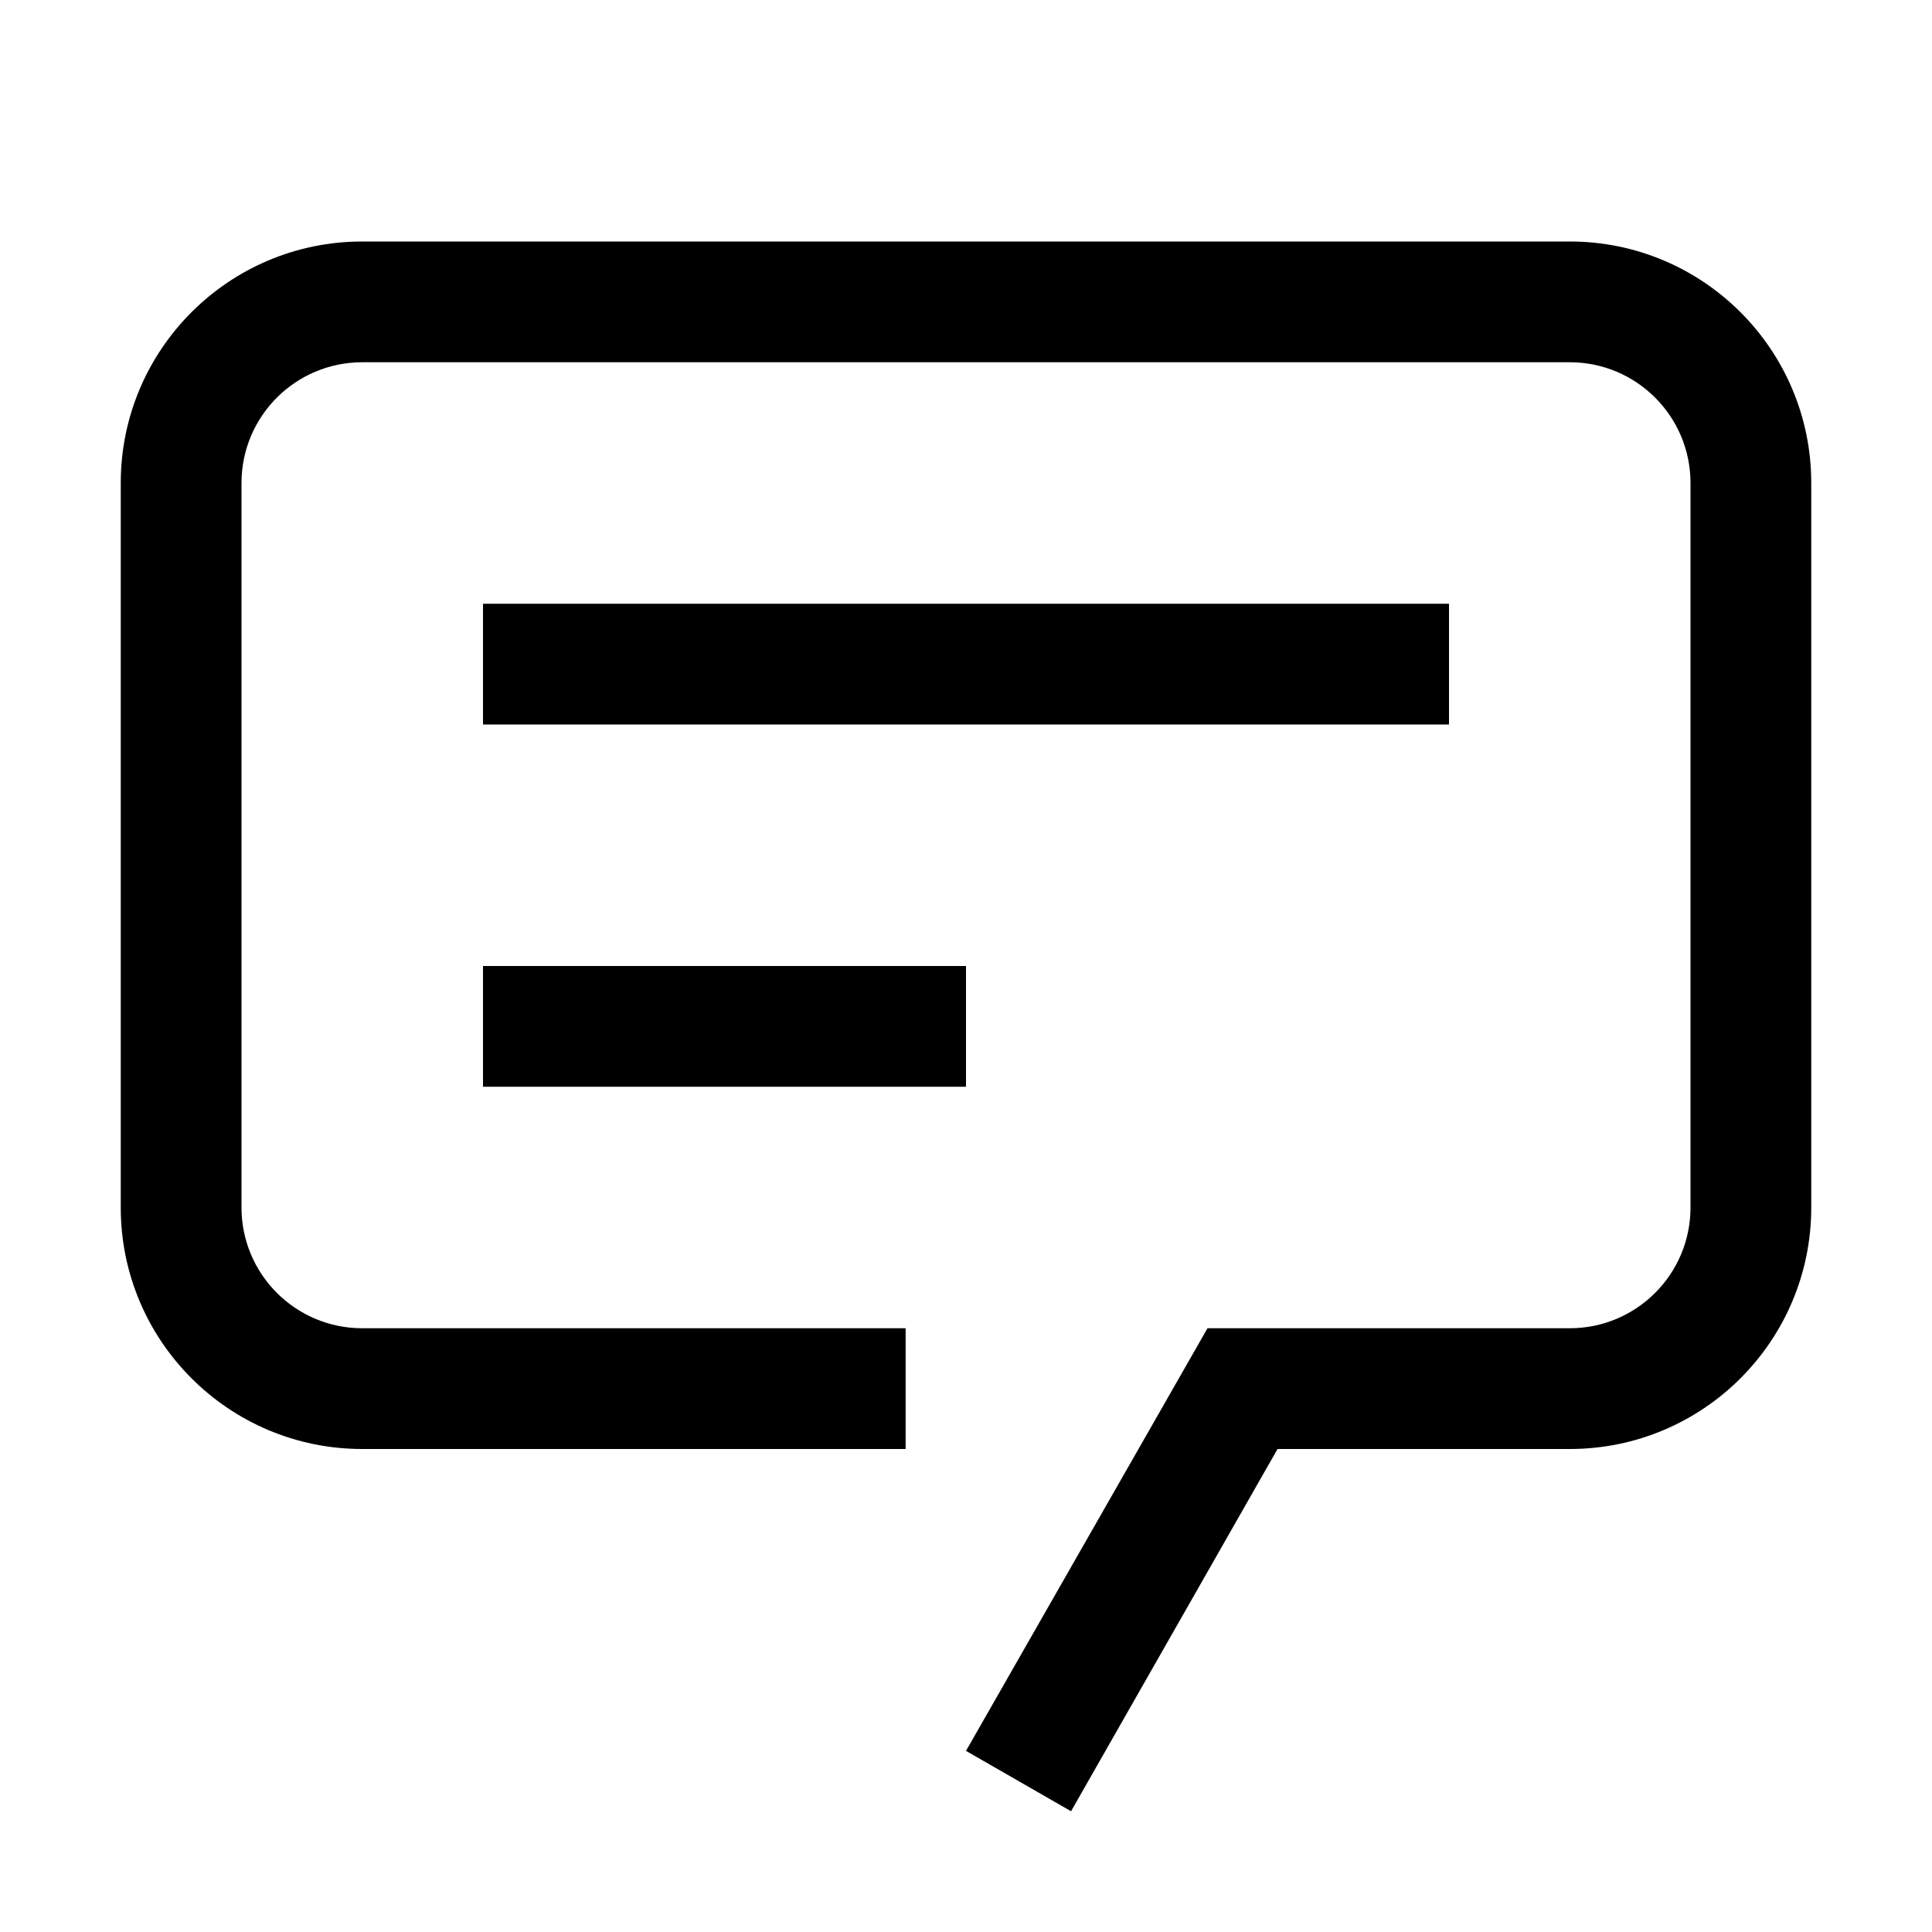
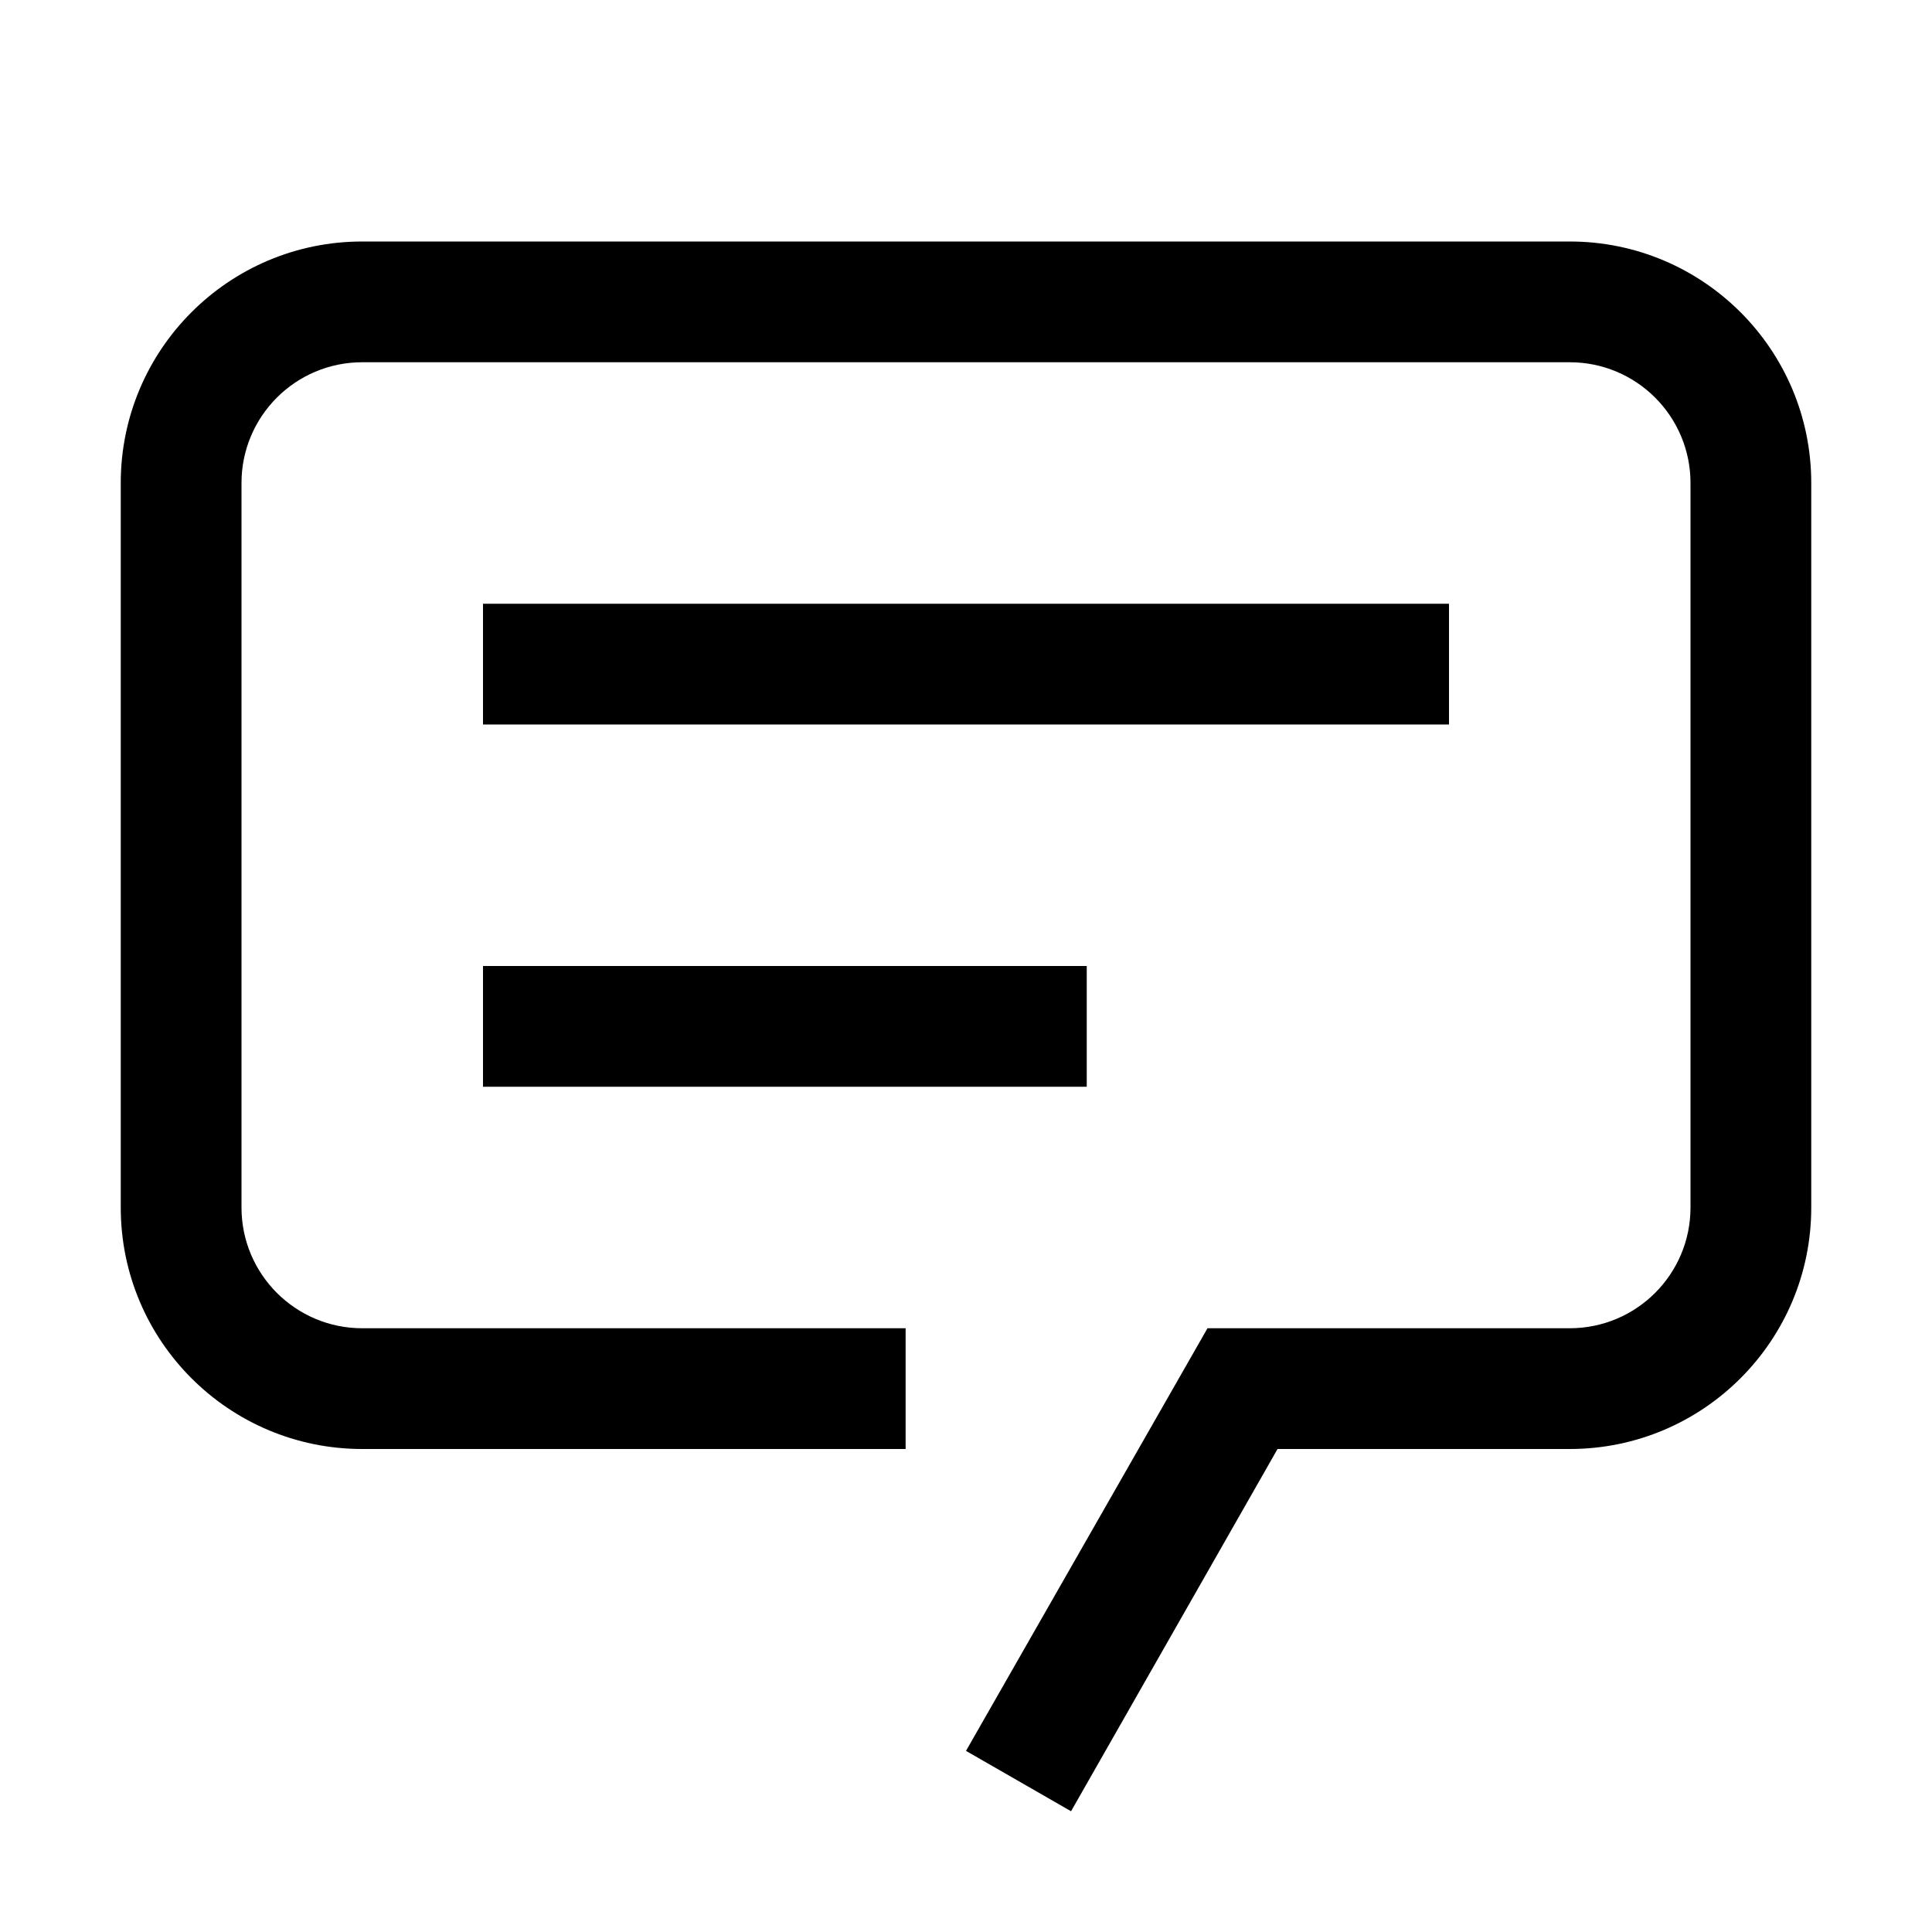
<svg xmlns="http://www.w3.org/2000/svg" viewBox="0 0 32 32">
  <path d="M17.74,30,16,29l4-7h6a2,2,0,0,0,2-2V8a2,2,0,0,0-2-2H6A2,2,0,0,0,4,8V20a2,2,0,0,0,2,2h9v2H6a4,4,0,0,1-4-4V8A4,4,0,0,1,6,4H26a4,4,0,0,1,4,4V20a4,4,0,0,1-4,4H21.16Z" />
-   <rect x="8" y="10" width="16" height="2" />
-   <rect x="8" y="16" width="8" height="2" />
+   <path d="M8 10H24V12H8z" />
+   <path d="M8 16H18V18H8z" />
</svg>
